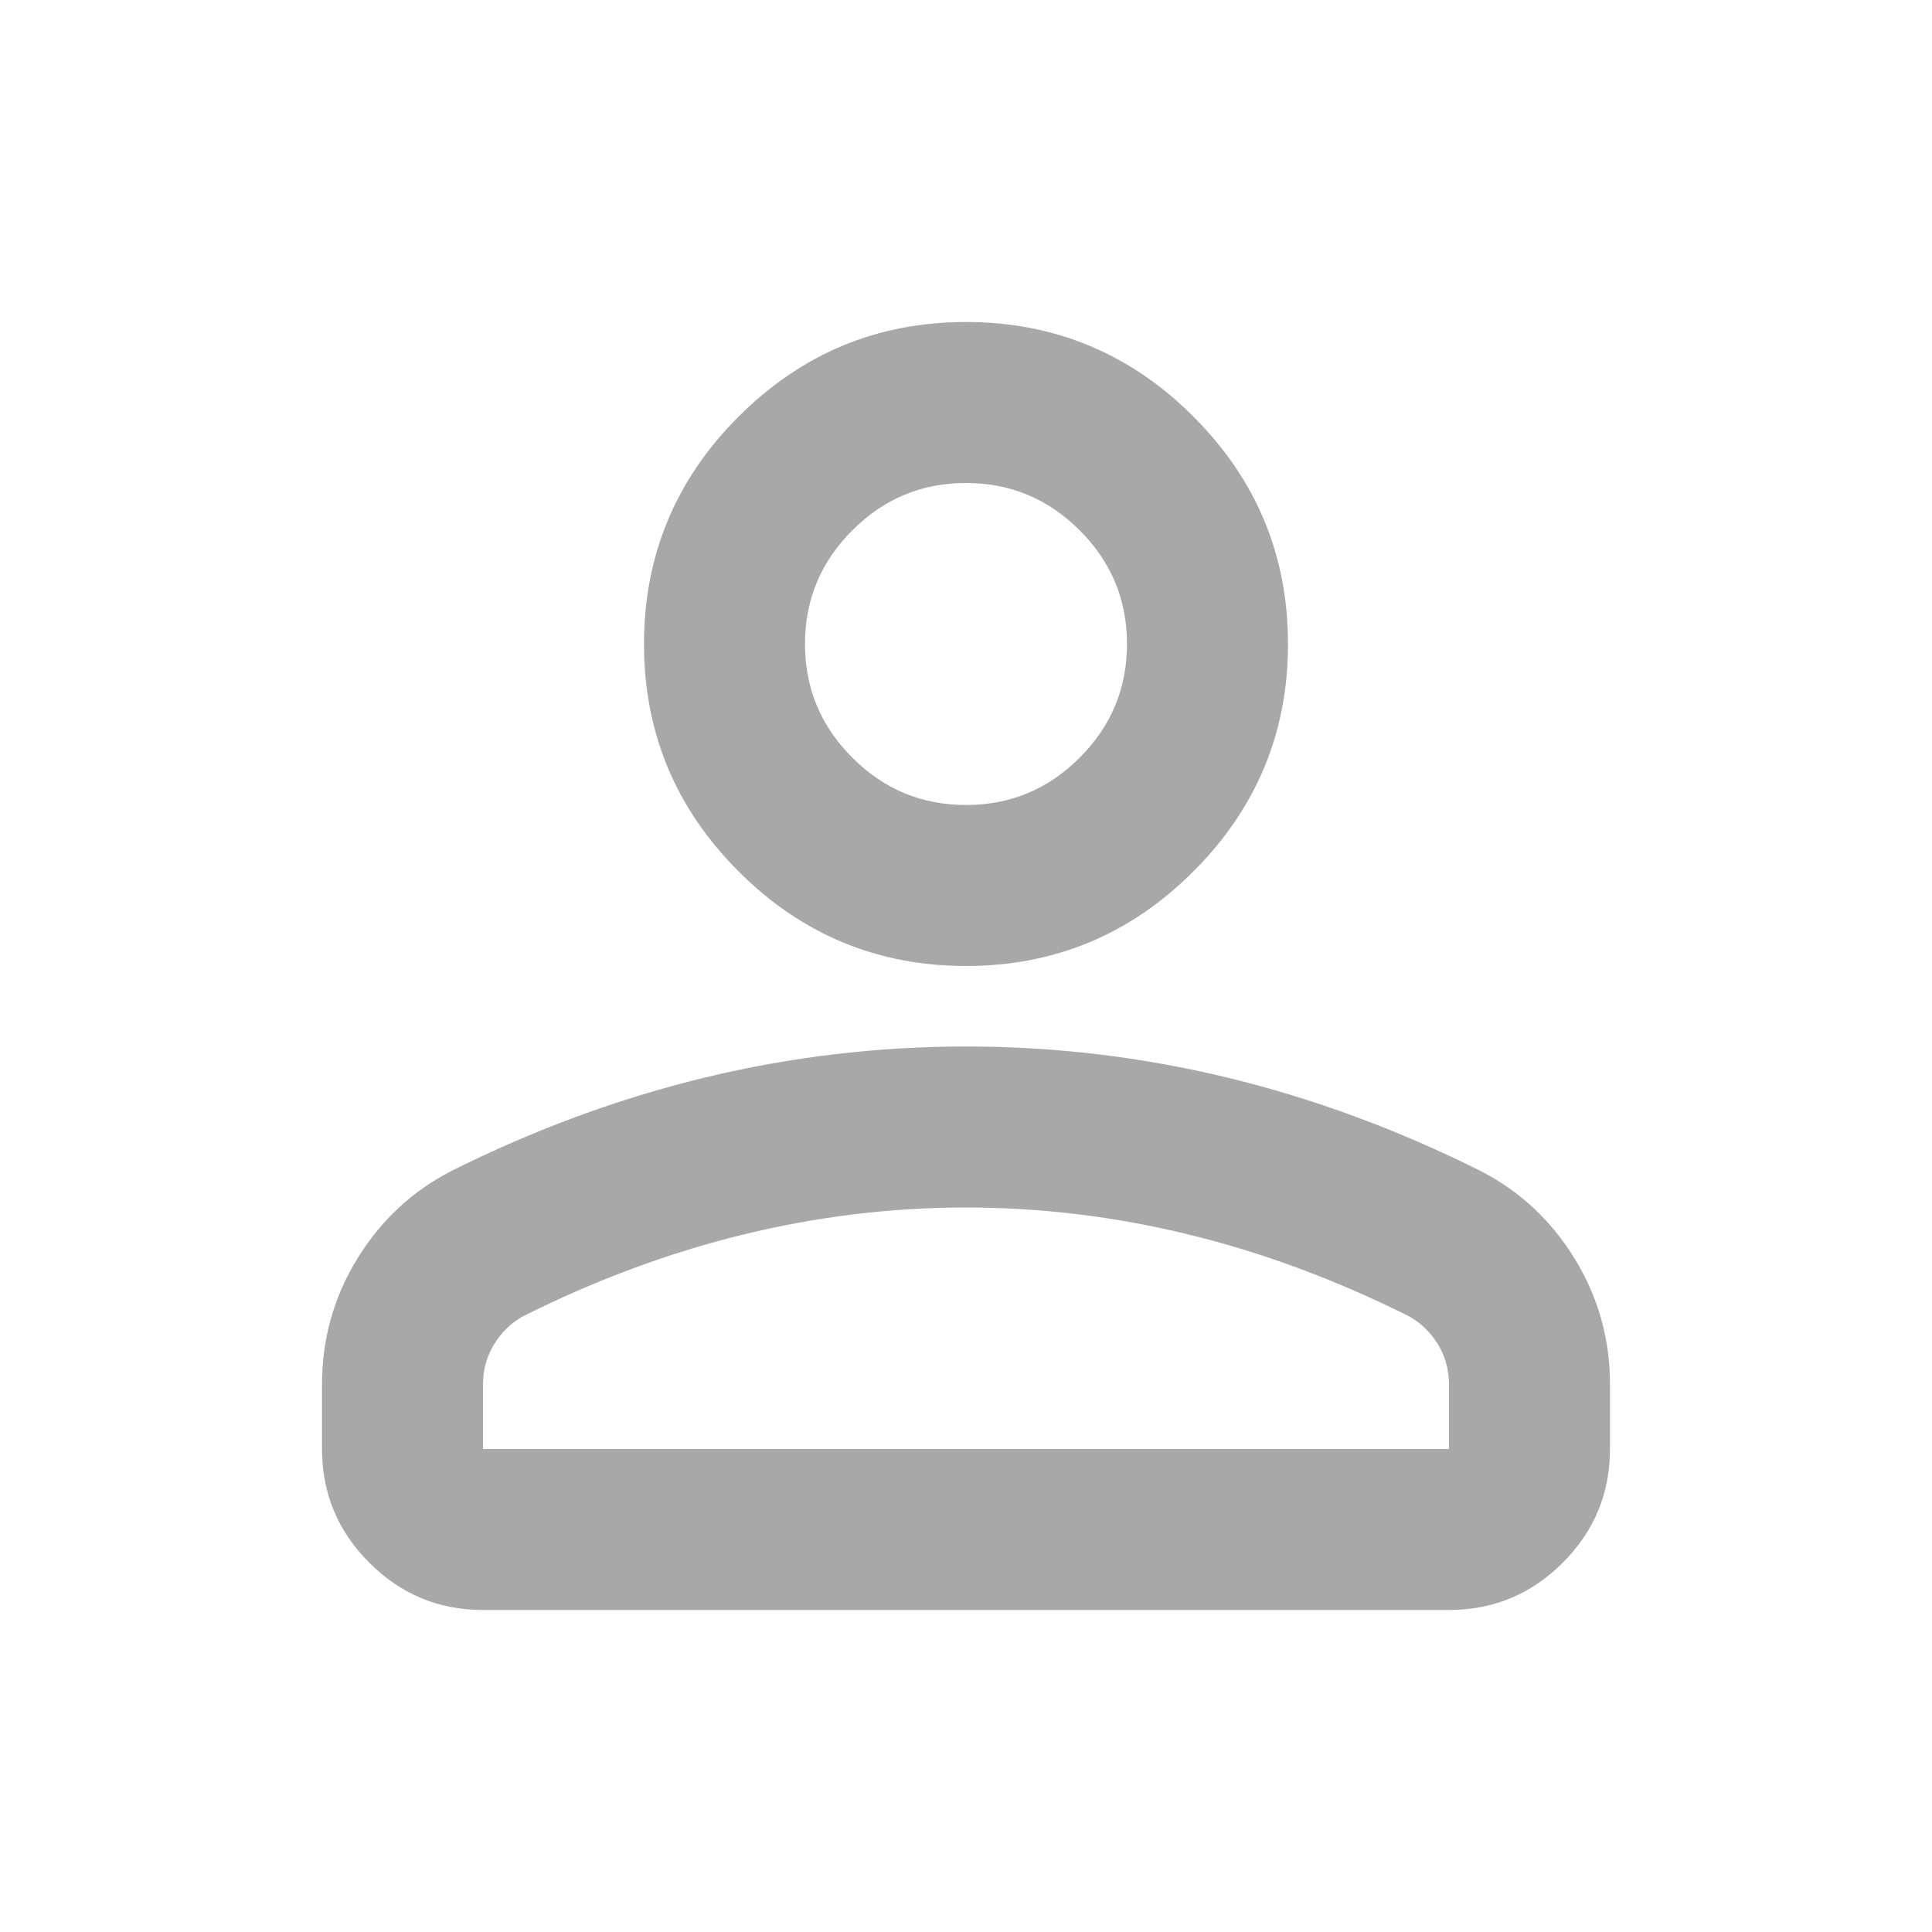
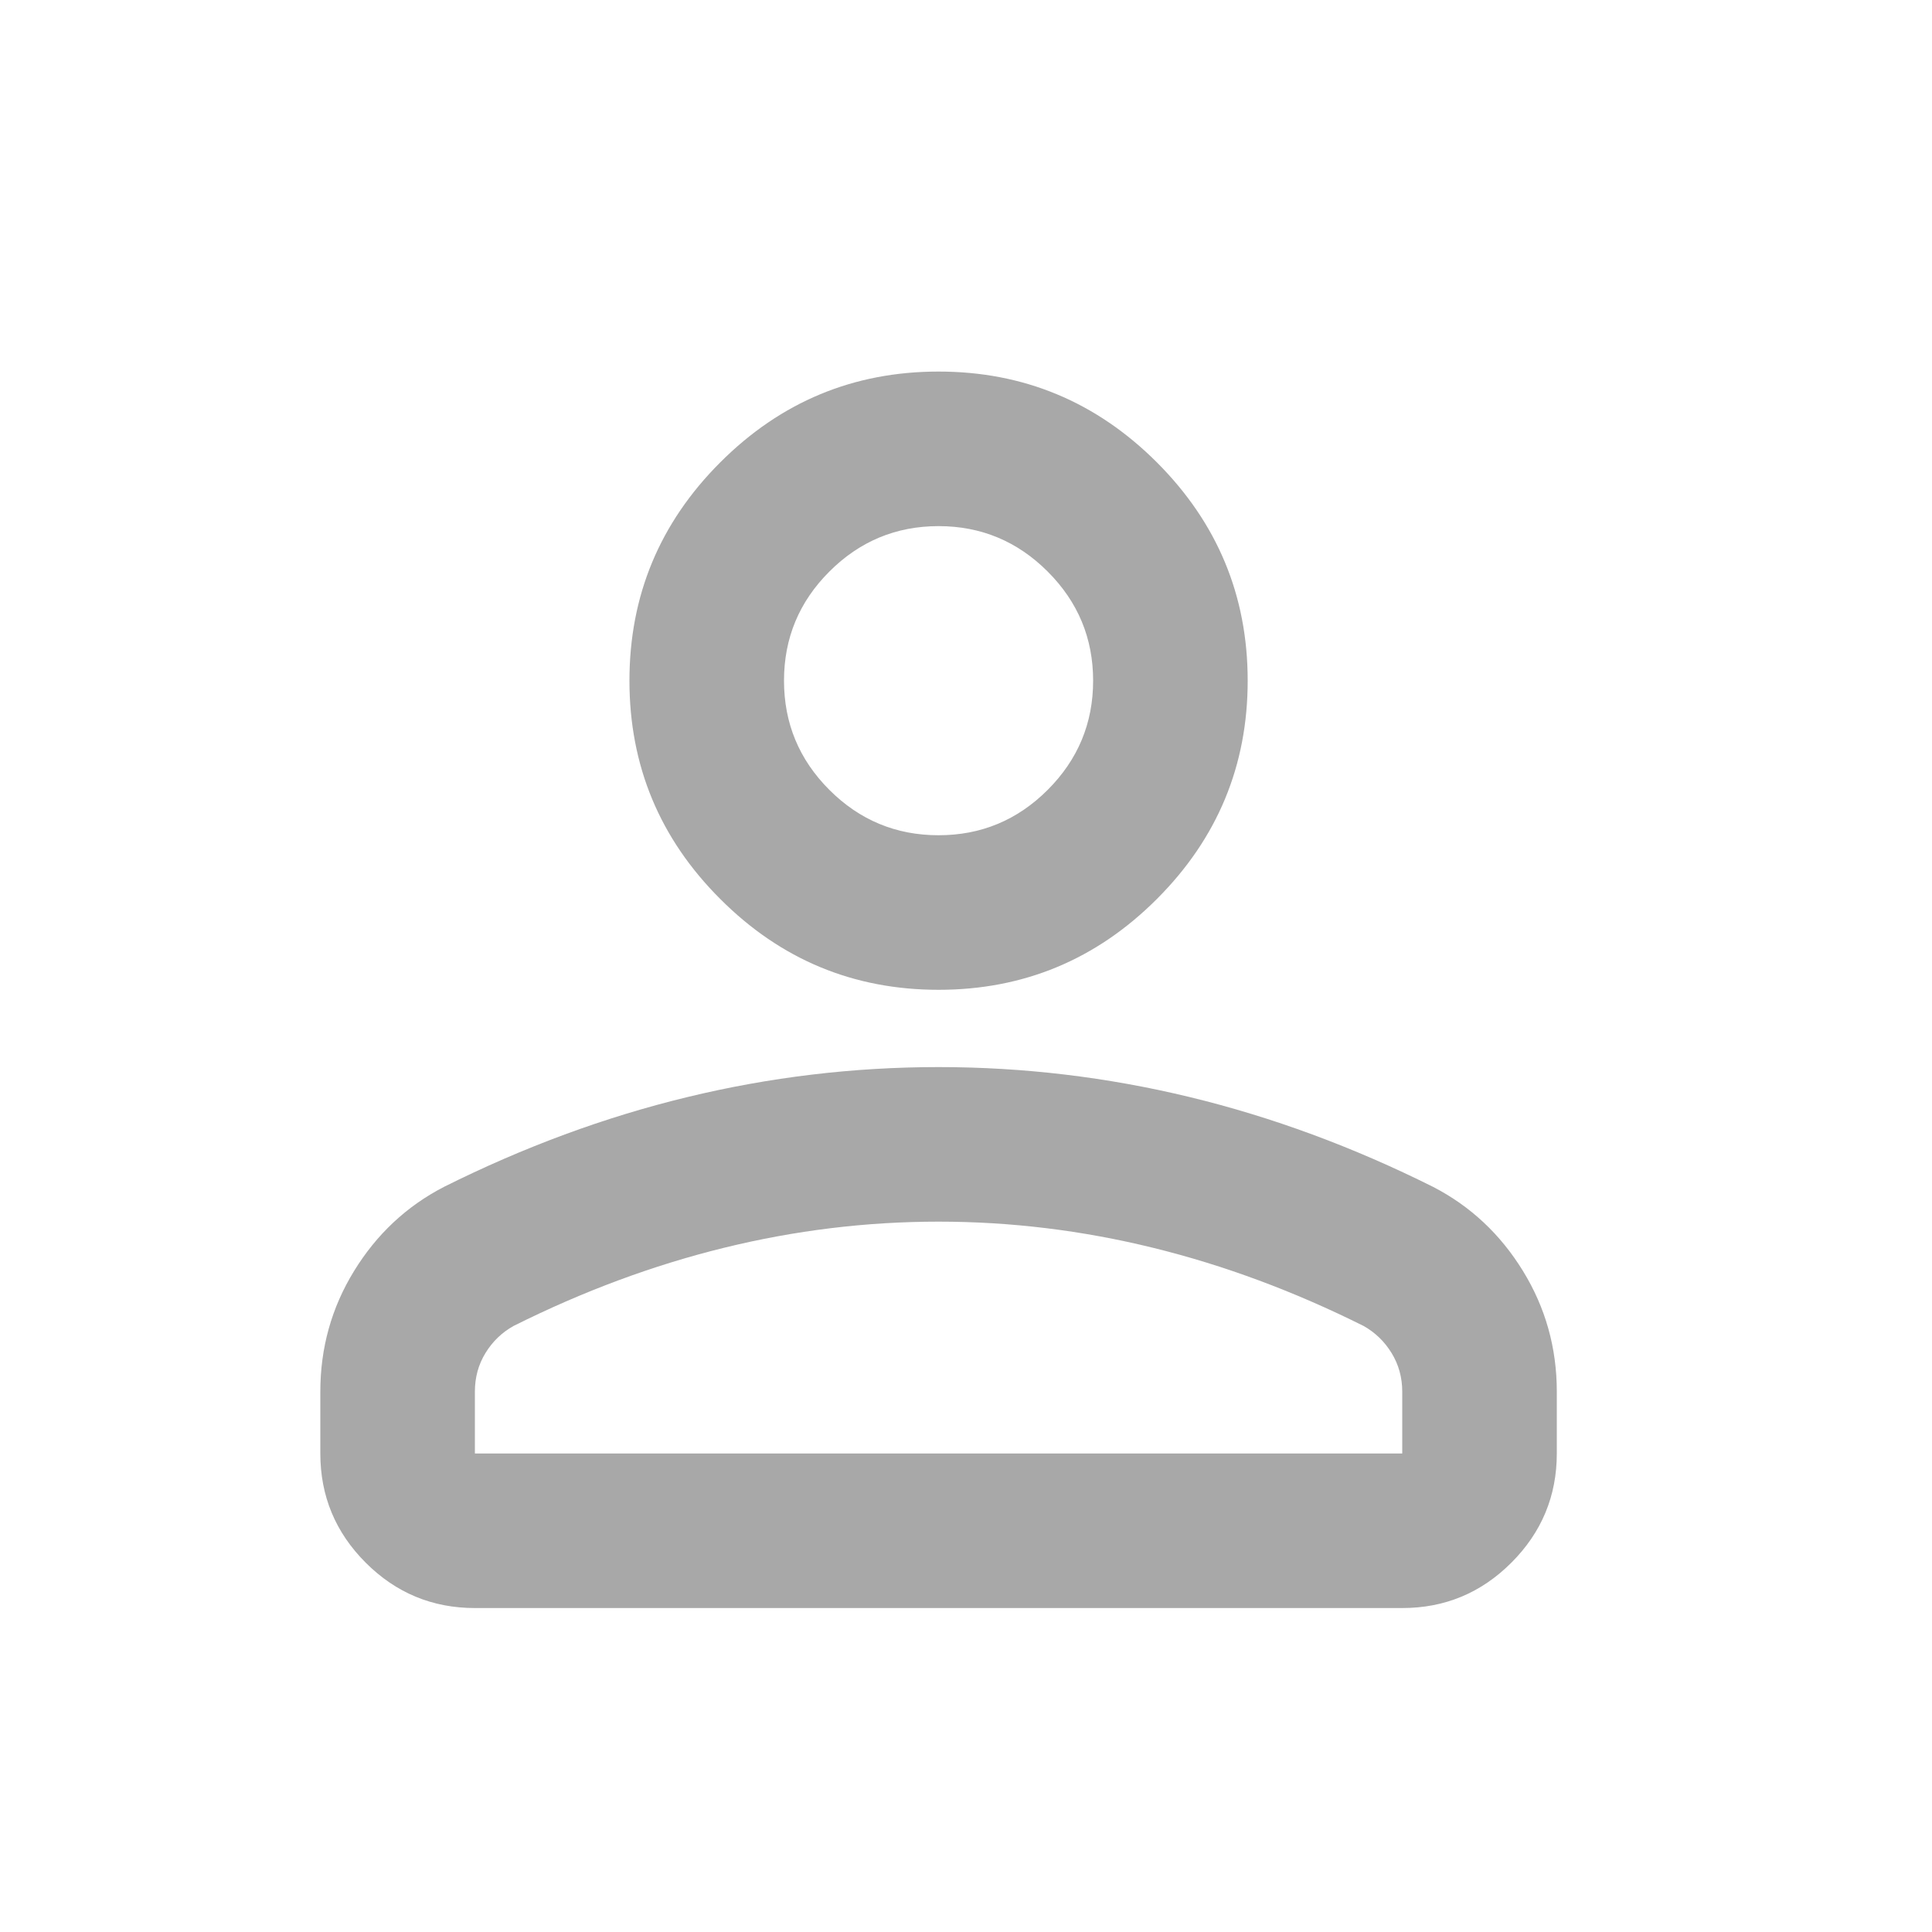
- <svg xmlns="http://www.w3.org/2000/svg" width="24" height="24" viewBox="0 0 24 24" fill="none">
-   <mask id="mask0_109688_5281" style="mask-type:alpha" maskUnits="userSpaceOnUse" x="0" y="0" width="24" height="24">
-     <rect width="24" height="24" fill="#D9D9D9" />
+ <svg xmlns="http://www.w3.org/2000/svg" width="25" height="25" viewBox="0 0 25 25" fill="none">
+   <mask id="mask0_69960_5414" style="mask-type:alpha" maskUnits="userSpaceOnUse" x="0" y="0" width="25" height="25">
+     <rect x="0.145" y="0.808" width="24" height="24" fill="#D9D9D9" />
  </mask>
-   <g mask="url(#mask0_109688_5281)">
-     <path d="M12 12C10.9 12 9.958 11.608 9.175 10.825C8.392 10.042 8 9.1 8 8C8 6.9 8.392 5.958 9.175 5.175C9.958 4.392 10.9 4 12 4C13.1 4 14.042 4.392 14.825 5.175C15.608 5.958 16 6.9 16 8C16 9.1 15.608 10.042 14.825 10.825C14.042 11.608 13.1 12 12 12ZM18 20H6C5.45 20 4.979 19.804 4.588 19.413C4.196 19.021 4 18.55 4 18V17.2C4 16.633 4.146 16.113 4.438 15.637C4.729 15.162 5.117 14.8 5.6 14.55C6.633 14.033 7.683 13.646 8.75 13.387C9.817 13.129 10.9 13 12 13C13.1 13 14.183 13.129 15.25 13.387C16.317 13.646 17.367 14.033 18.4 14.55C18.883 14.8 19.271 15.162 19.562 15.637C19.854 16.113 20 16.633 20 17.2V18C20 18.55 19.804 19.021 19.413 19.413C19.021 19.804 18.55 20 18 20ZM6 18H18V17.2C18 17.017 17.954 16.85 17.863 16.7C17.771 16.55 17.65 16.433 17.5 16.35C16.6 15.9 15.692 15.562 14.775 15.338C13.858 15.113 12.933 15 12 15C11.067 15 10.142 15.113 9.225 15.338C8.308 15.562 7.4 15.9 6.5 16.35C6.35 16.433 6.229 16.55 6.138 16.7C6.046 16.85 6 17.017 6 17.2V18ZM12 10C12.55 10 13.021 9.804 13.412 9.412C13.804 9.021 14 8.55 14 8C14 7.45 13.804 6.979 13.412 6.588C13.021 6.196 12.55 6 12 6C11.45 6 10.979 6.196 10.588 6.588C10.196 6.979 10 7.45 10 8C10 8.55 10.196 9.021 10.588 9.412C10.979 9.804 11.45 10 12 10Z" fill="#A8A8A8" />
+   <g mask="url(#mask0_69960_5414)">
+     <path d="M12.145 12.808C11.044 12.808 10.103 12.417 9.32 11.633C8.536 10.85 8.145 9.908 8.145 8.808C8.145 7.708 8.536 6.767 9.32 5.983C10.103 5.2 11.044 4.808 12.145 4.808C13.245 4.808 14.186 5.2 14.97 5.983C15.753 6.767 16.145 7.708 16.145 8.808C16.145 9.908 15.753 10.85 14.97 11.633C14.186 12.417 13.245 12.808 12.145 12.808ZM18.145 20.808H6.145C5.595 20.808 5.124 20.613 4.732 20.221C4.34 19.829 4.145 19.358 4.145 18.808V18.008C4.145 17.442 4.29 16.921 4.582 16.446C4.874 15.971 5.261 15.608 5.745 15.358C6.778 14.842 7.828 14.454 8.895 14.196C9.961 13.938 11.044 13.808 12.145 13.808C13.245 13.808 14.328 13.938 15.395 14.196C16.461 14.454 17.511 14.842 18.544 15.358C19.028 15.608 19.415 15.971 19.707 16.446C19.999 16.921 20.145 17.442 20.145 18.008V18.808C20.145 19.358 19.949 19.829 19.557 20.221C19.165 20.613 18.695 20.808 18.145 20.808ZM6.145 18.808H18.145V18.008C18.145 17.825 18.099 17.658 18.007 17.508C17.915 17.358 17.794 17.242 17.645 17.158C16.744 16.708 15.836 16.371 14.919 16.146C14.003 15.921 13.078 15.808 12.145 15.808C11.211 15.808 10.286 15.921 9.37 16.146C8.453 16.371 7.545 16.708 6.645 17.158C6.495 17.242 6.374 17.358 6.282 17.508C6.19 17.658 6.145 17.825 6.145 18.008V18.808ZM12.145 10.808C12.694 10.808 13.165 10.613 13.557 10.221C13.949 9.829 14.145 9.358 14.145 8.808C14.145 8.258 13.949 7.788 13.557 7.396C13.165 7.004 12.694 6.808 12.145 6.808C11.595 6.808 11.124 7.004 10.732 7.396C10.34 7.788 10.145 8.258 10.145 8.808C10.145 9.358 10.34 9.829 10.732 10.221C11.124 10.613 11.595 10.808 12.145 10.808Z" fill="#A8A8A8" />
  </g>
</svg>
